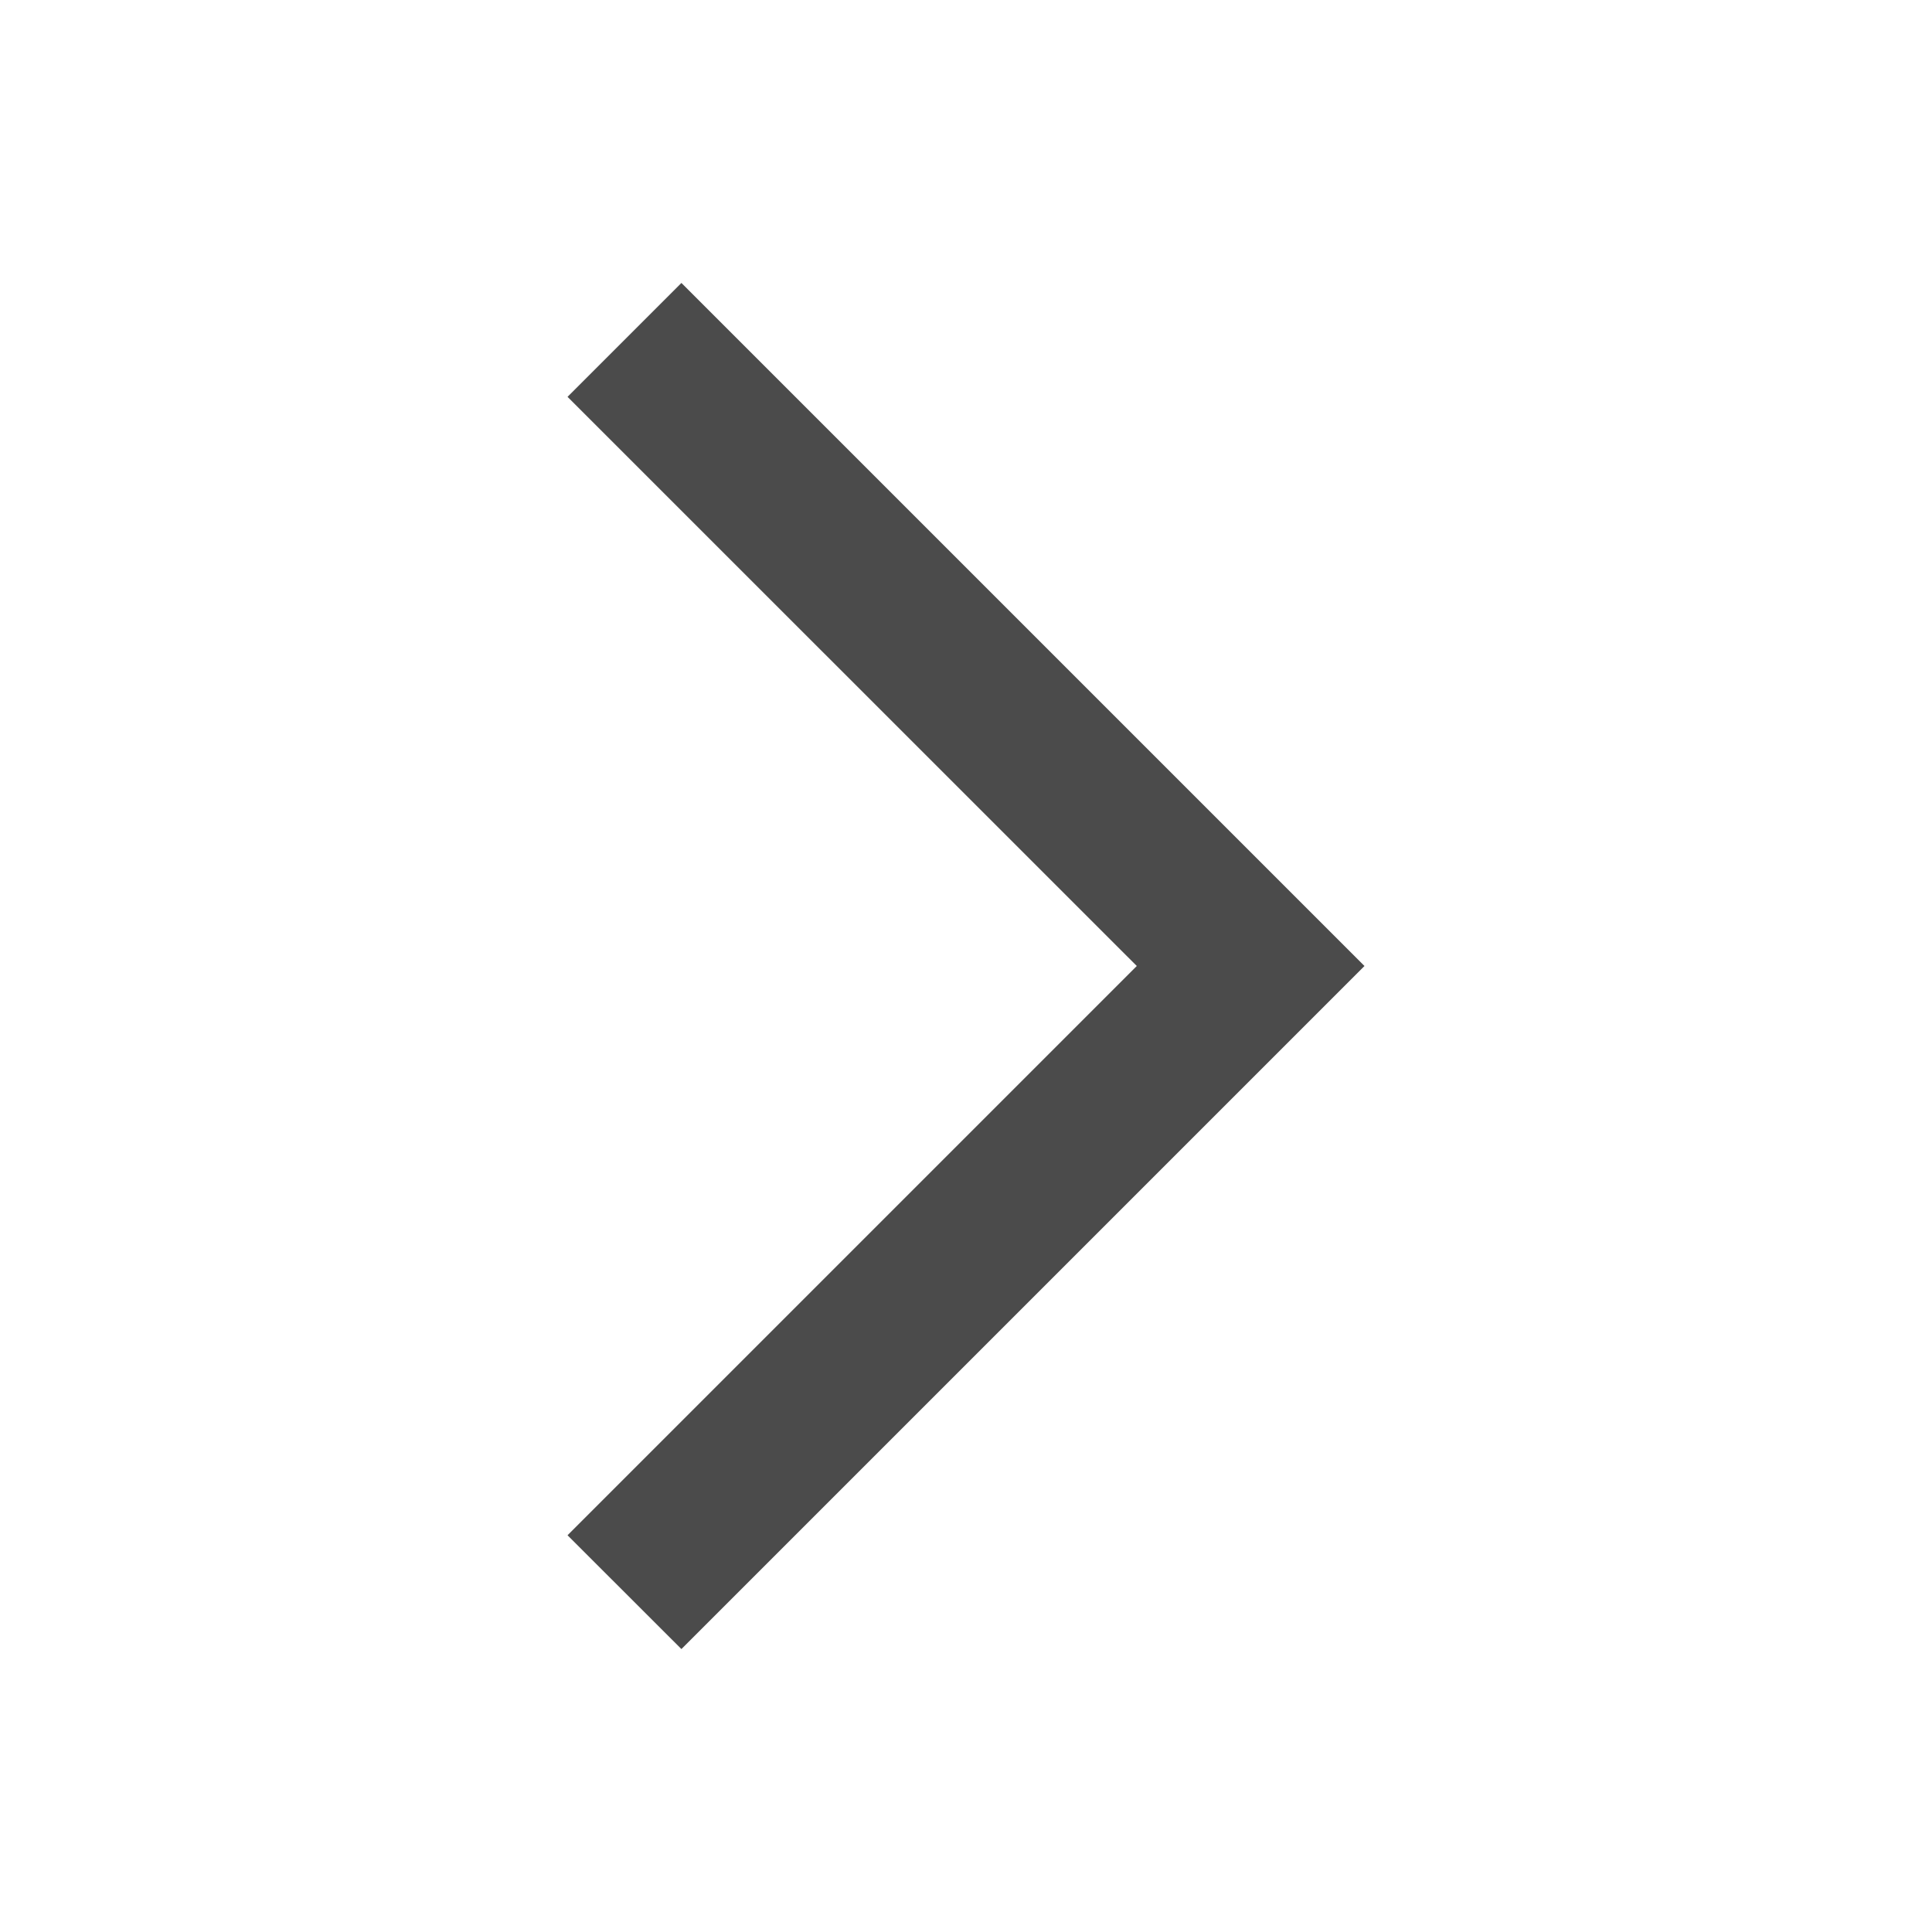
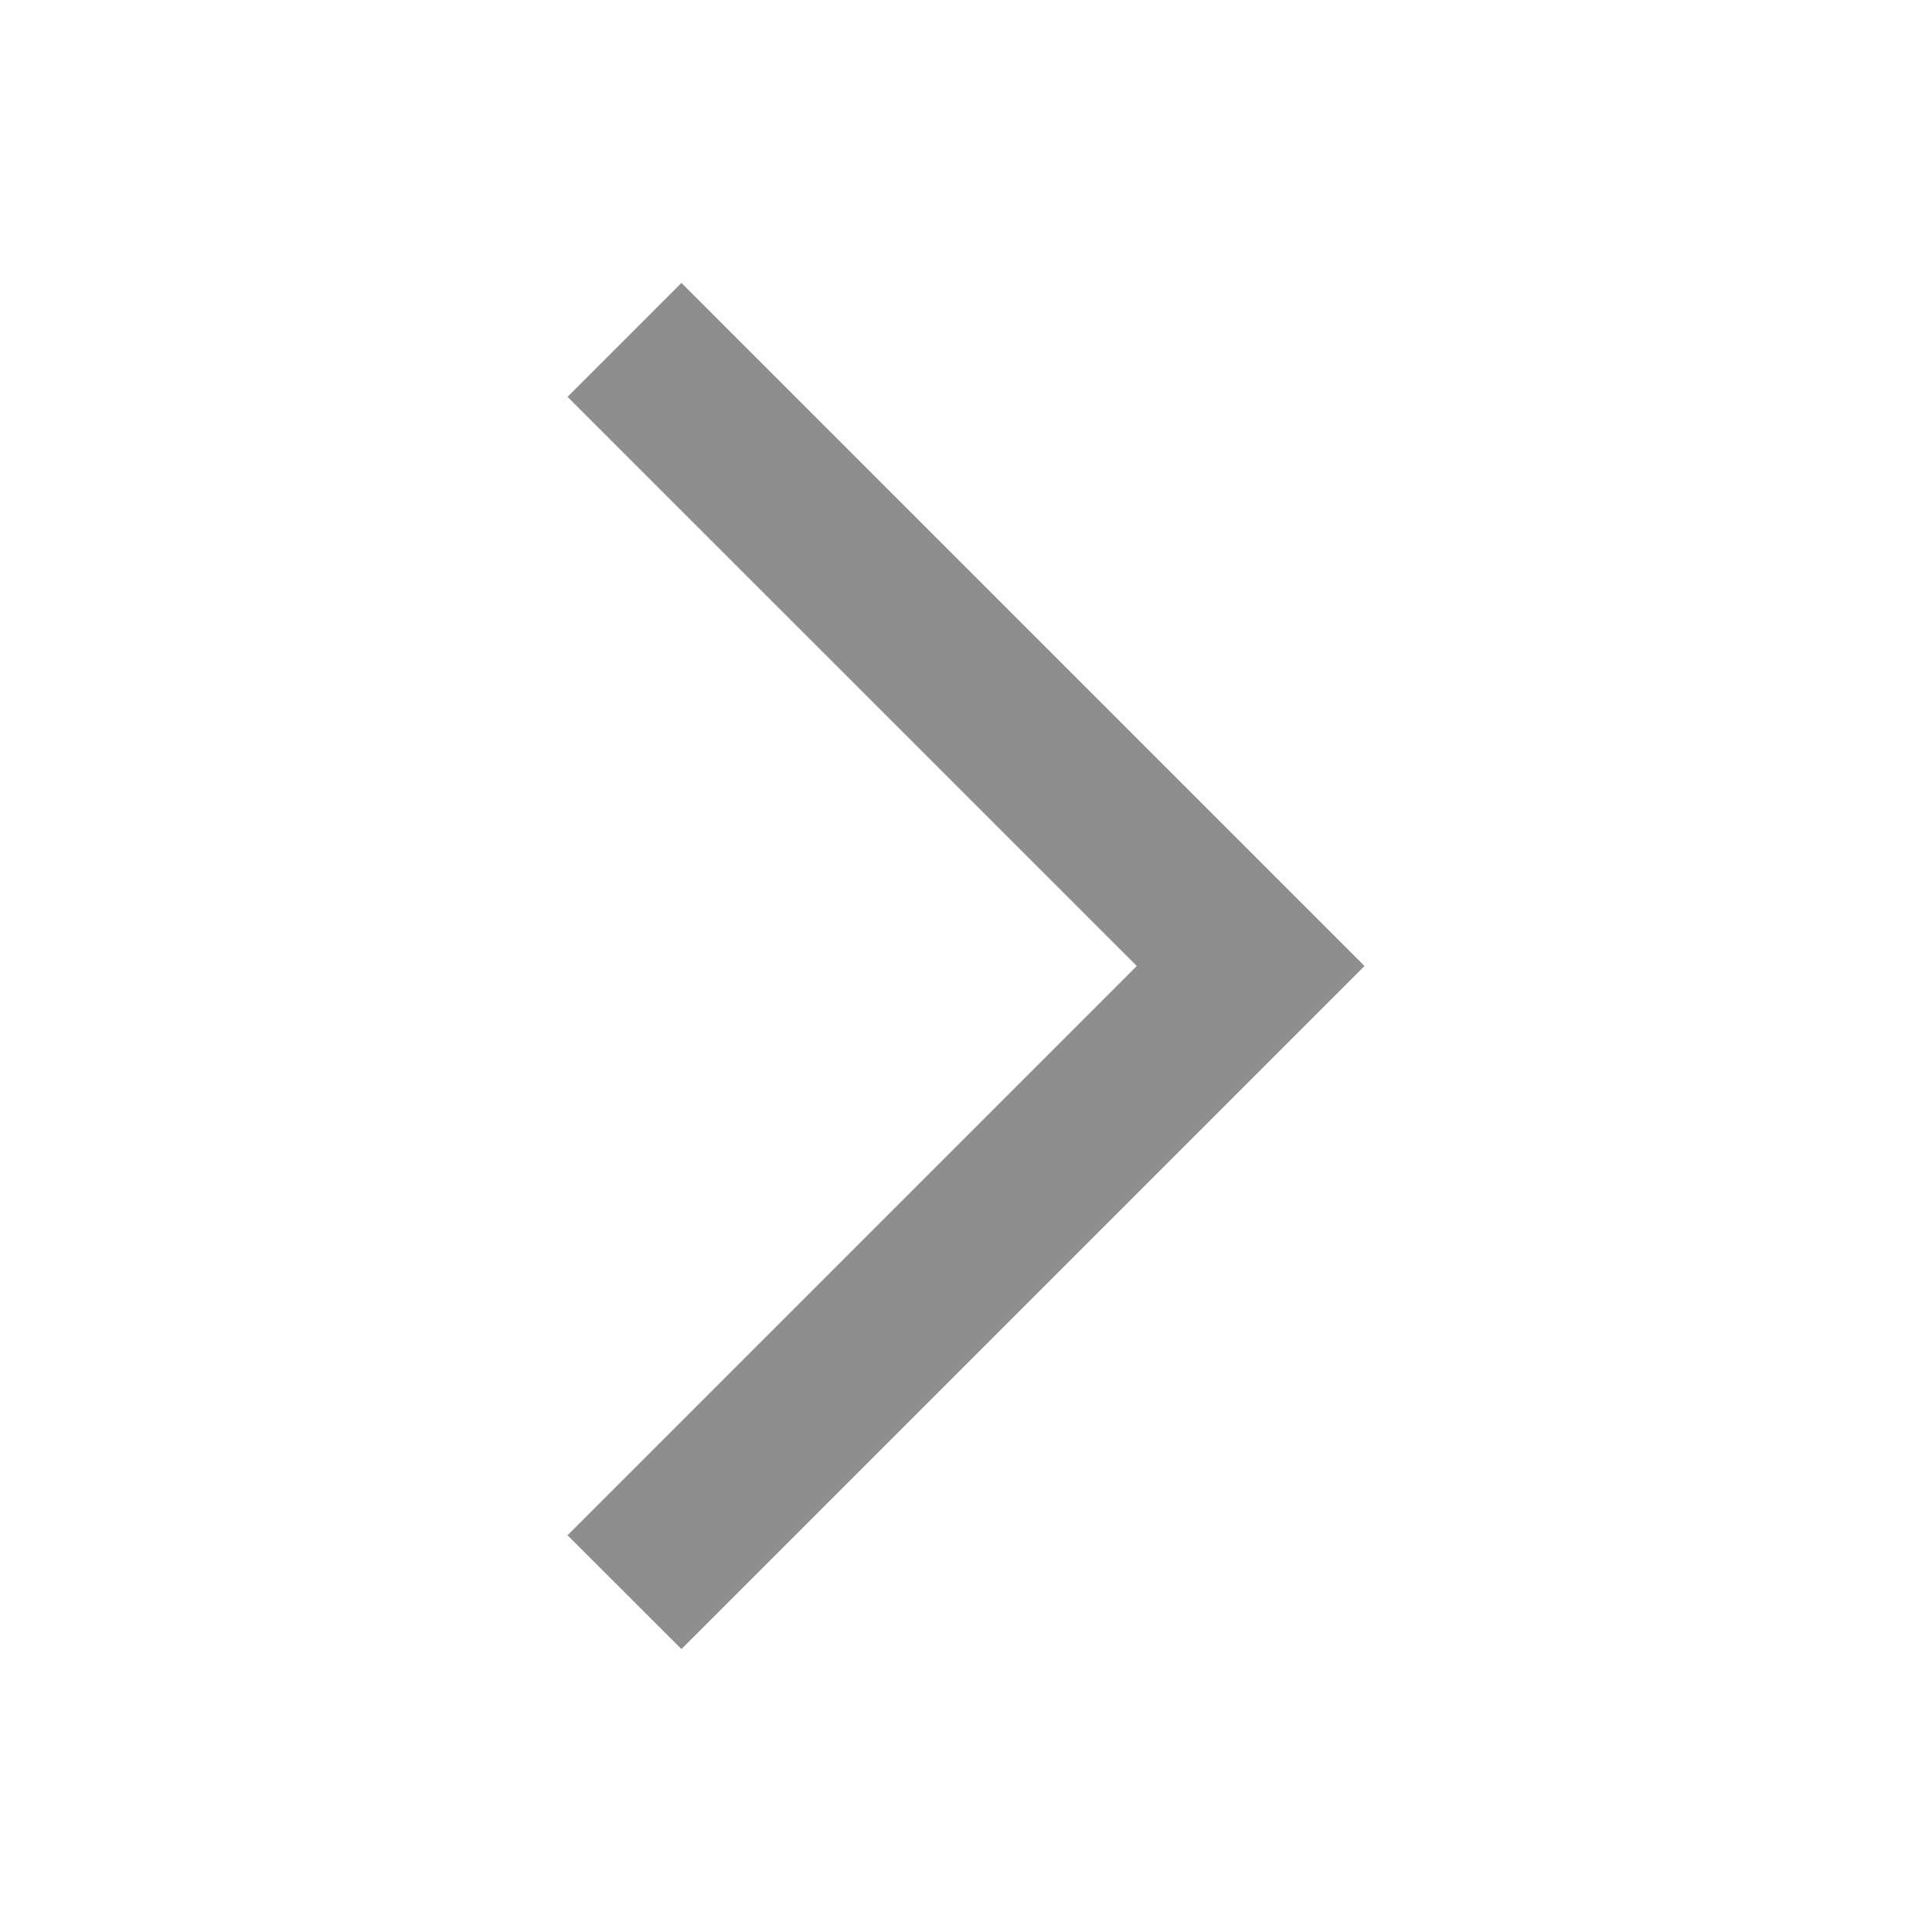
<svg xmlns="http://www.w3.org/2000/svg" width="20" height="20" viewBox="0 0 20 20" fill="none">
-   <path d="M7.054 17.071L14.125 10L7.054 2.929L5.875 4.108L11.768 10L5.875 15.893L7.054 17.071Z" fill="#4B4B4B" />
+   <path d="M7.054 17.071L14.125 10L7.054 2.929L5.875 4.108L11.768 10L5.875 15.893L7.054 17.071Z" fill="#8e8e8e" />
</svg>
